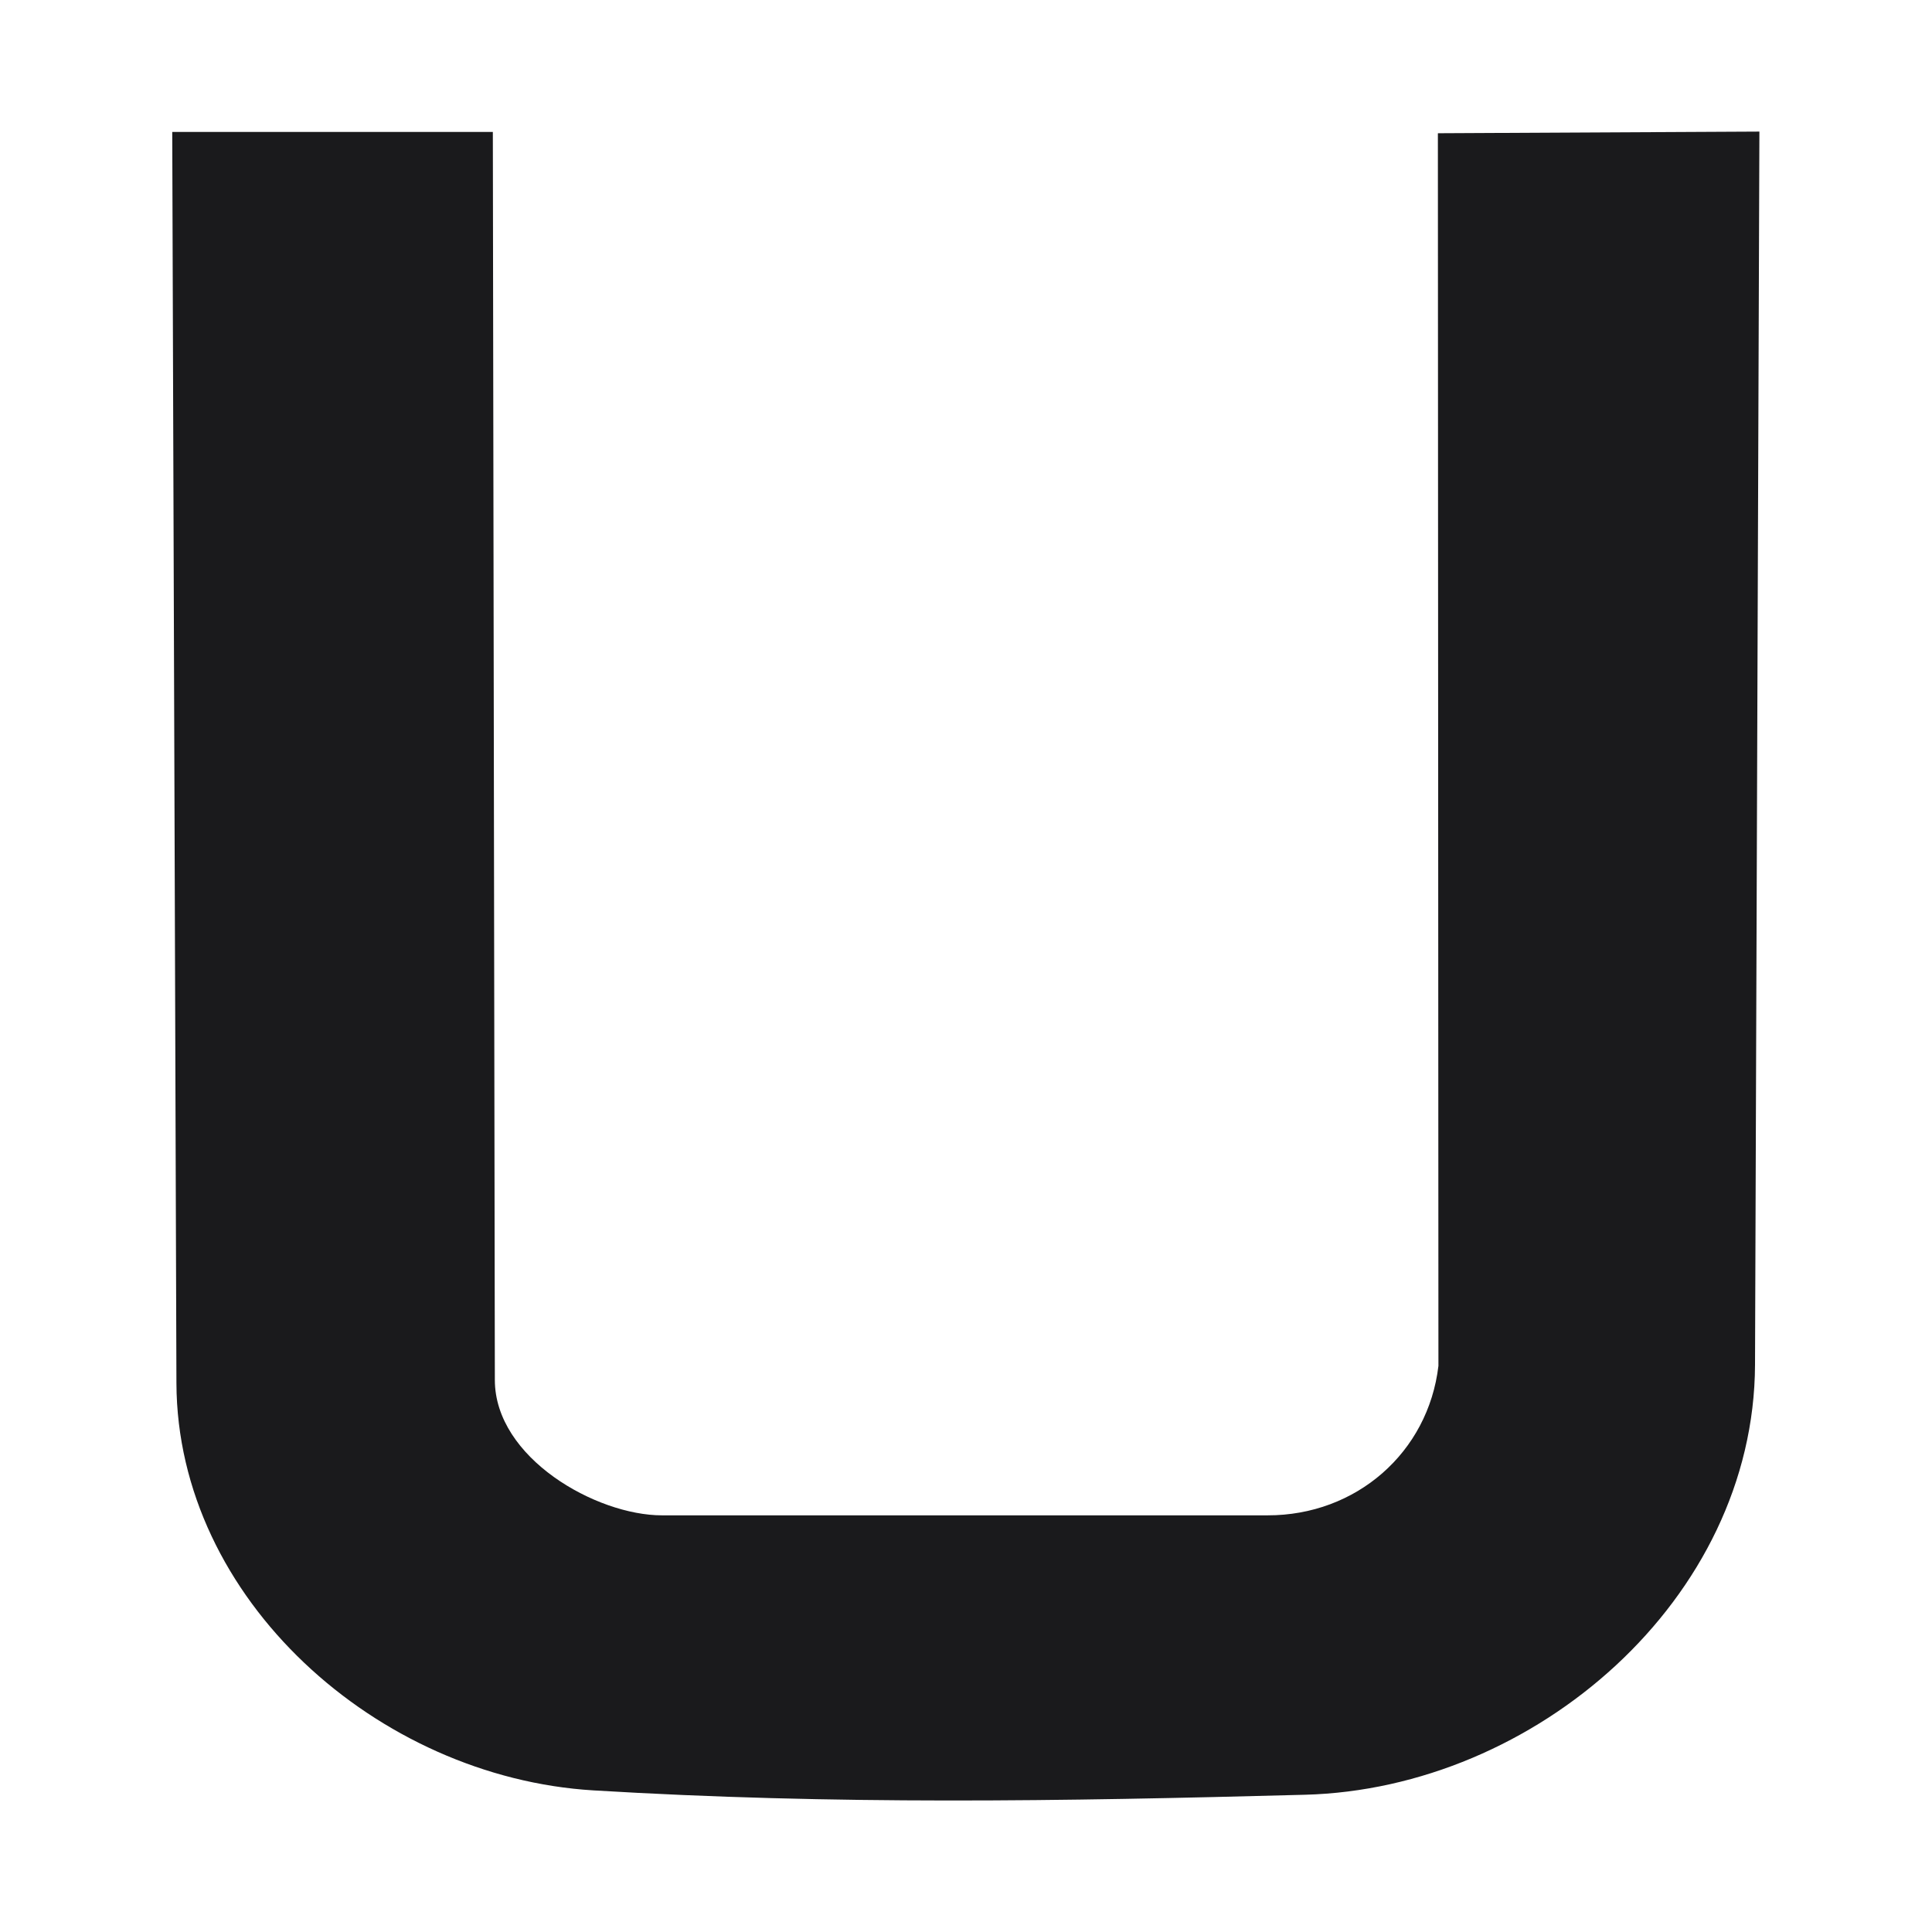
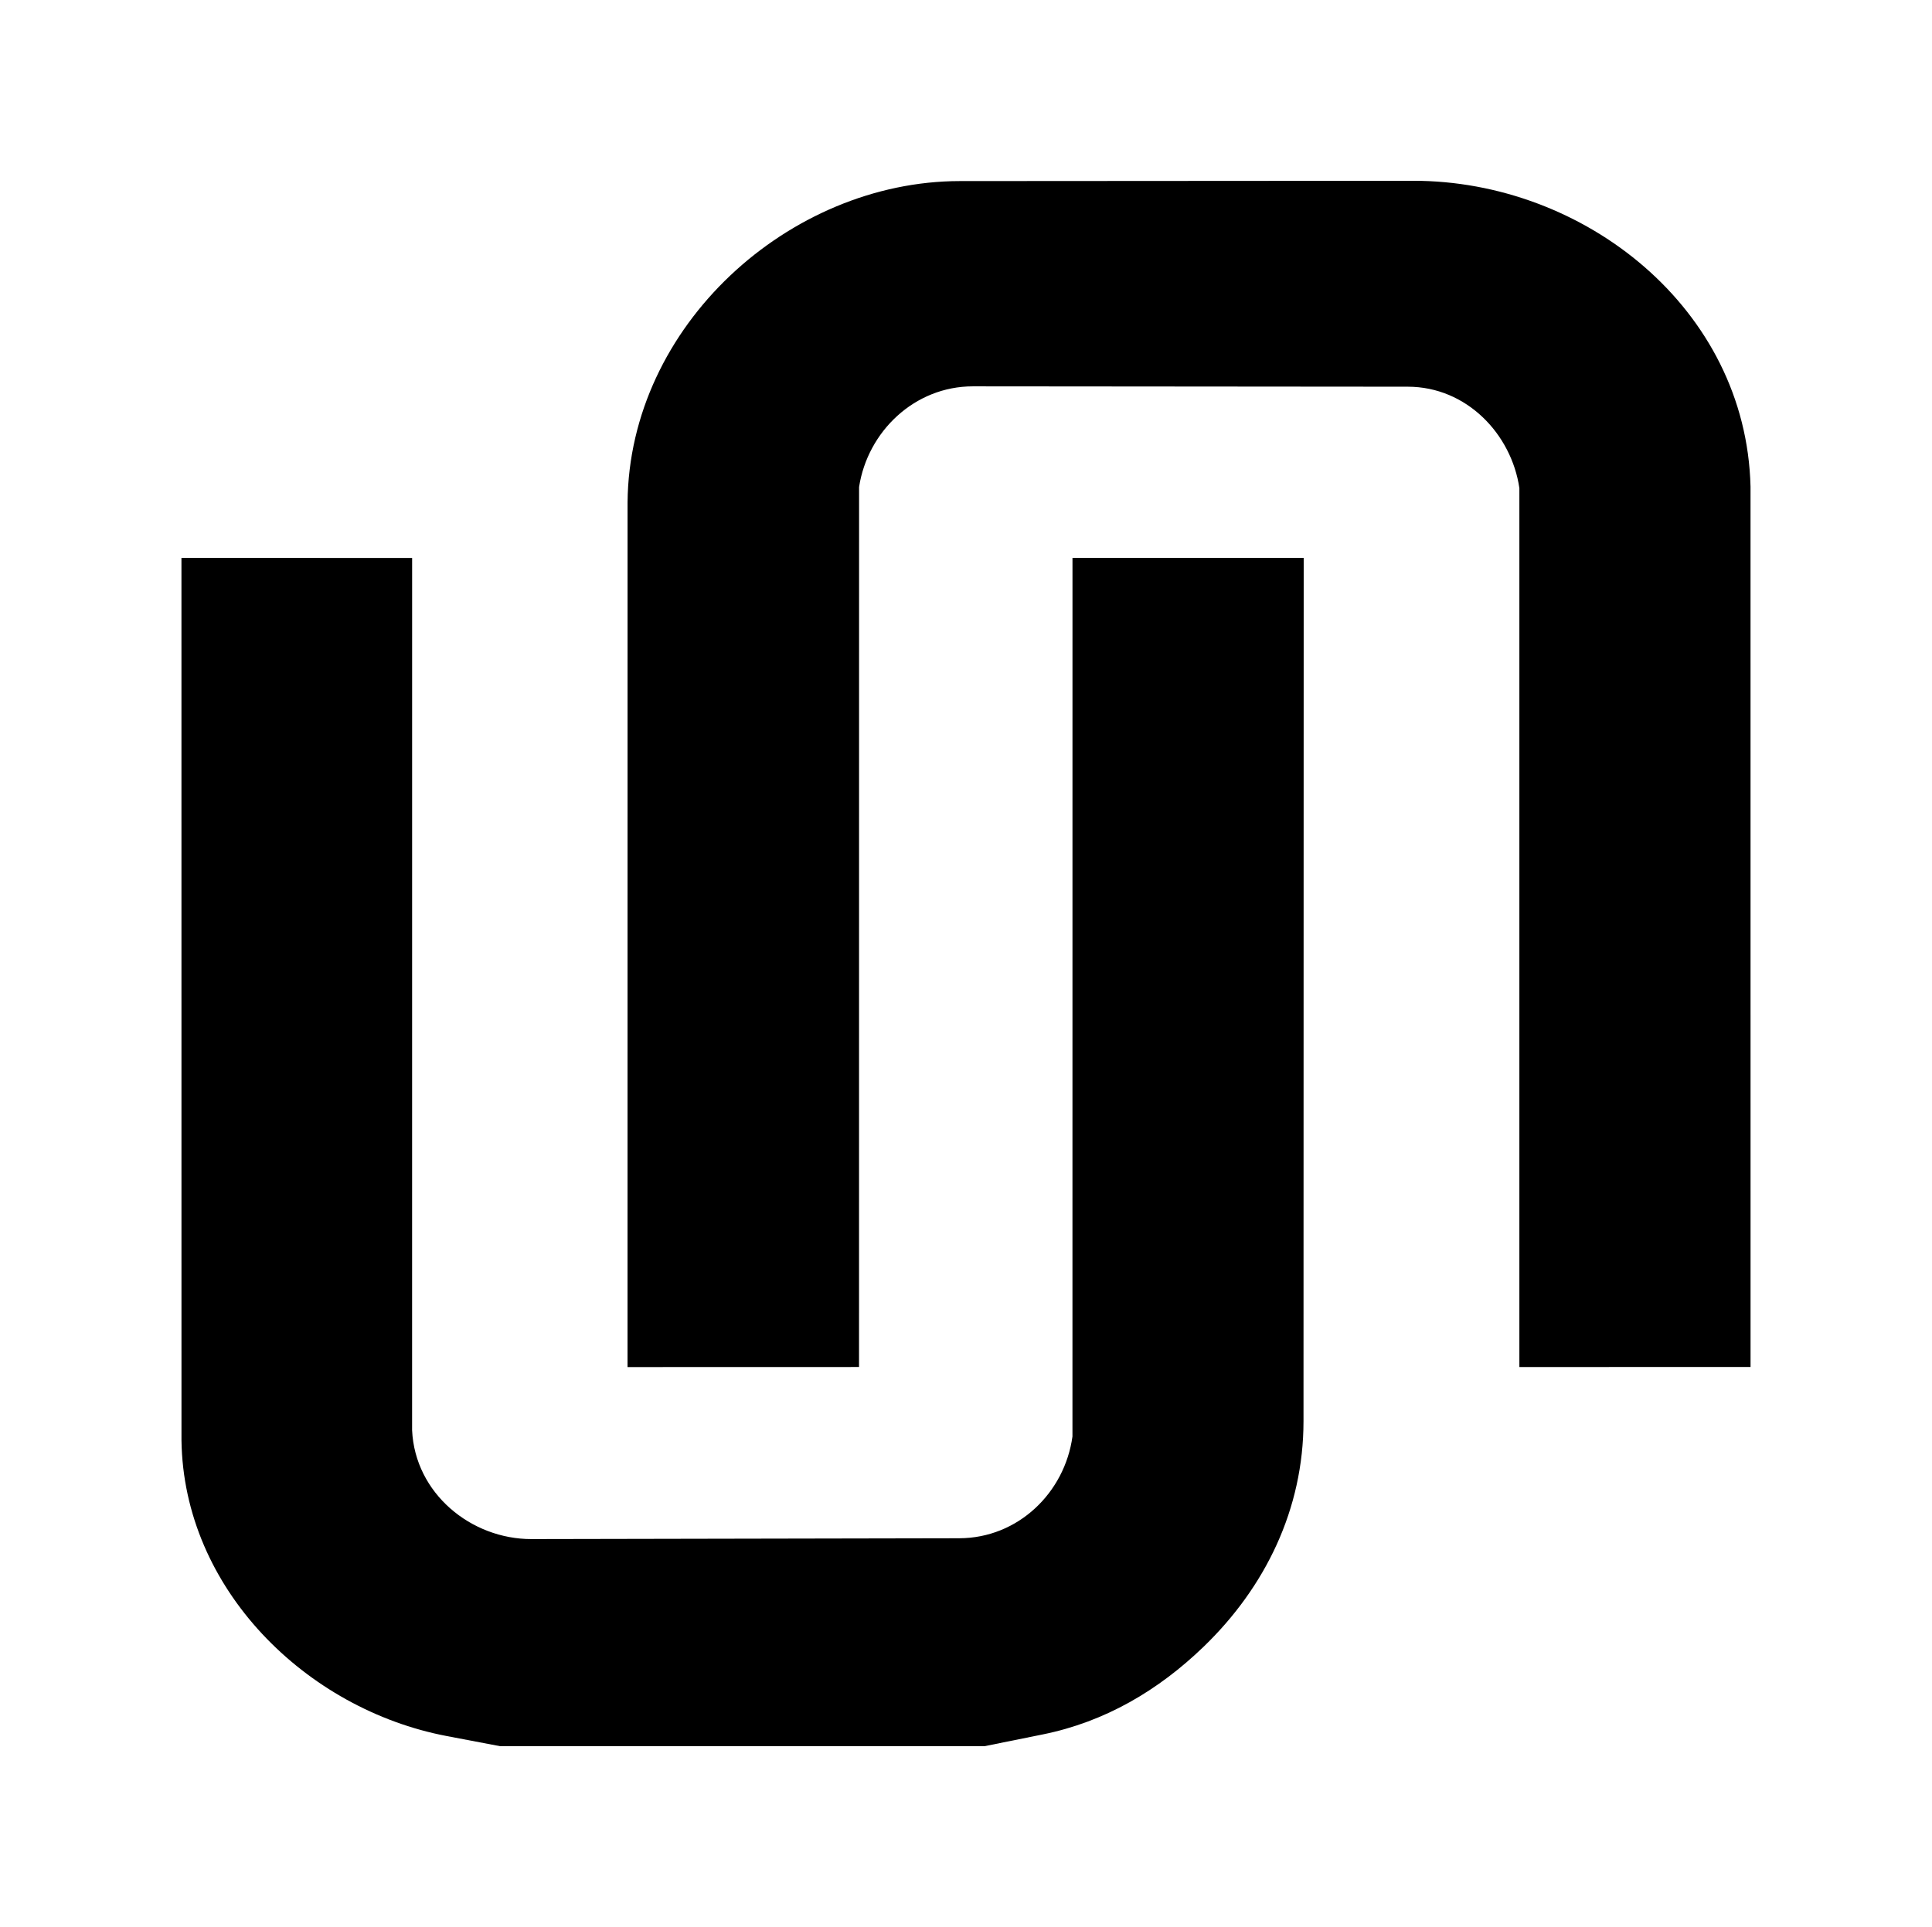
- <svg xmlns="http://www.w3.org/2000/svg" viewBox="0 0 106 106">
-   <path fill="#1A1A1C" d="M78.9,7.31l17.63-.09-.24,67.66c-.05,12.85-12.07,23.26-24.7,23.59-13.46.36-25.79.56-39.04-.24-11.84-.72-22.83-10.5-22.87-22.34l-.23-68.65h17.59s.11,68.47.11,68.47c0,4.28,5.56,7.43,9.17,7.43h33.22c4.87.01,8.82-3.45,9.38-8.2l-.03-67.62Z" />
+ <svg xmlns="http://www.w3.org/2000/svg" viewBox="0 0 1200 1197.12">
+   <path fill="#000000" d="M809.75,346.61l-.12,536.3c-.01,54.6-23.7,103.08-62.03,140.08-28.16,27.19-61.34,46.71-99.99,54.51l-36.15,7.3h-300.82s-33.18-6.31-33.18-6.31c-87.23-16.62-163.54-91.38-164.74-183.8l-.02-548.1,143.28.03-.02,541.87c1.8,39.26,36.63,67.71,74.18,67.64l265.63-.51c36.62-.07,65.54-28.36,70.35-63.2l.02-545.85,143.61.02Z" />
+   <path fill="#000000" d="M874.41,240.23l-270.1-.22c-36.28-.03-65.42,28.09-70.72,62.53l-.03,546.69-143.79.04.02-537.19c.92-109.71,100.37-199.52,206.39-199.59l281.62-.18c106.11-.07,206.83,79.32,209.48,190l.02,546.91-143.59.02V303.23c-4.92-33.49-32.71-62.97-69.29-63Z" />
</svg>
